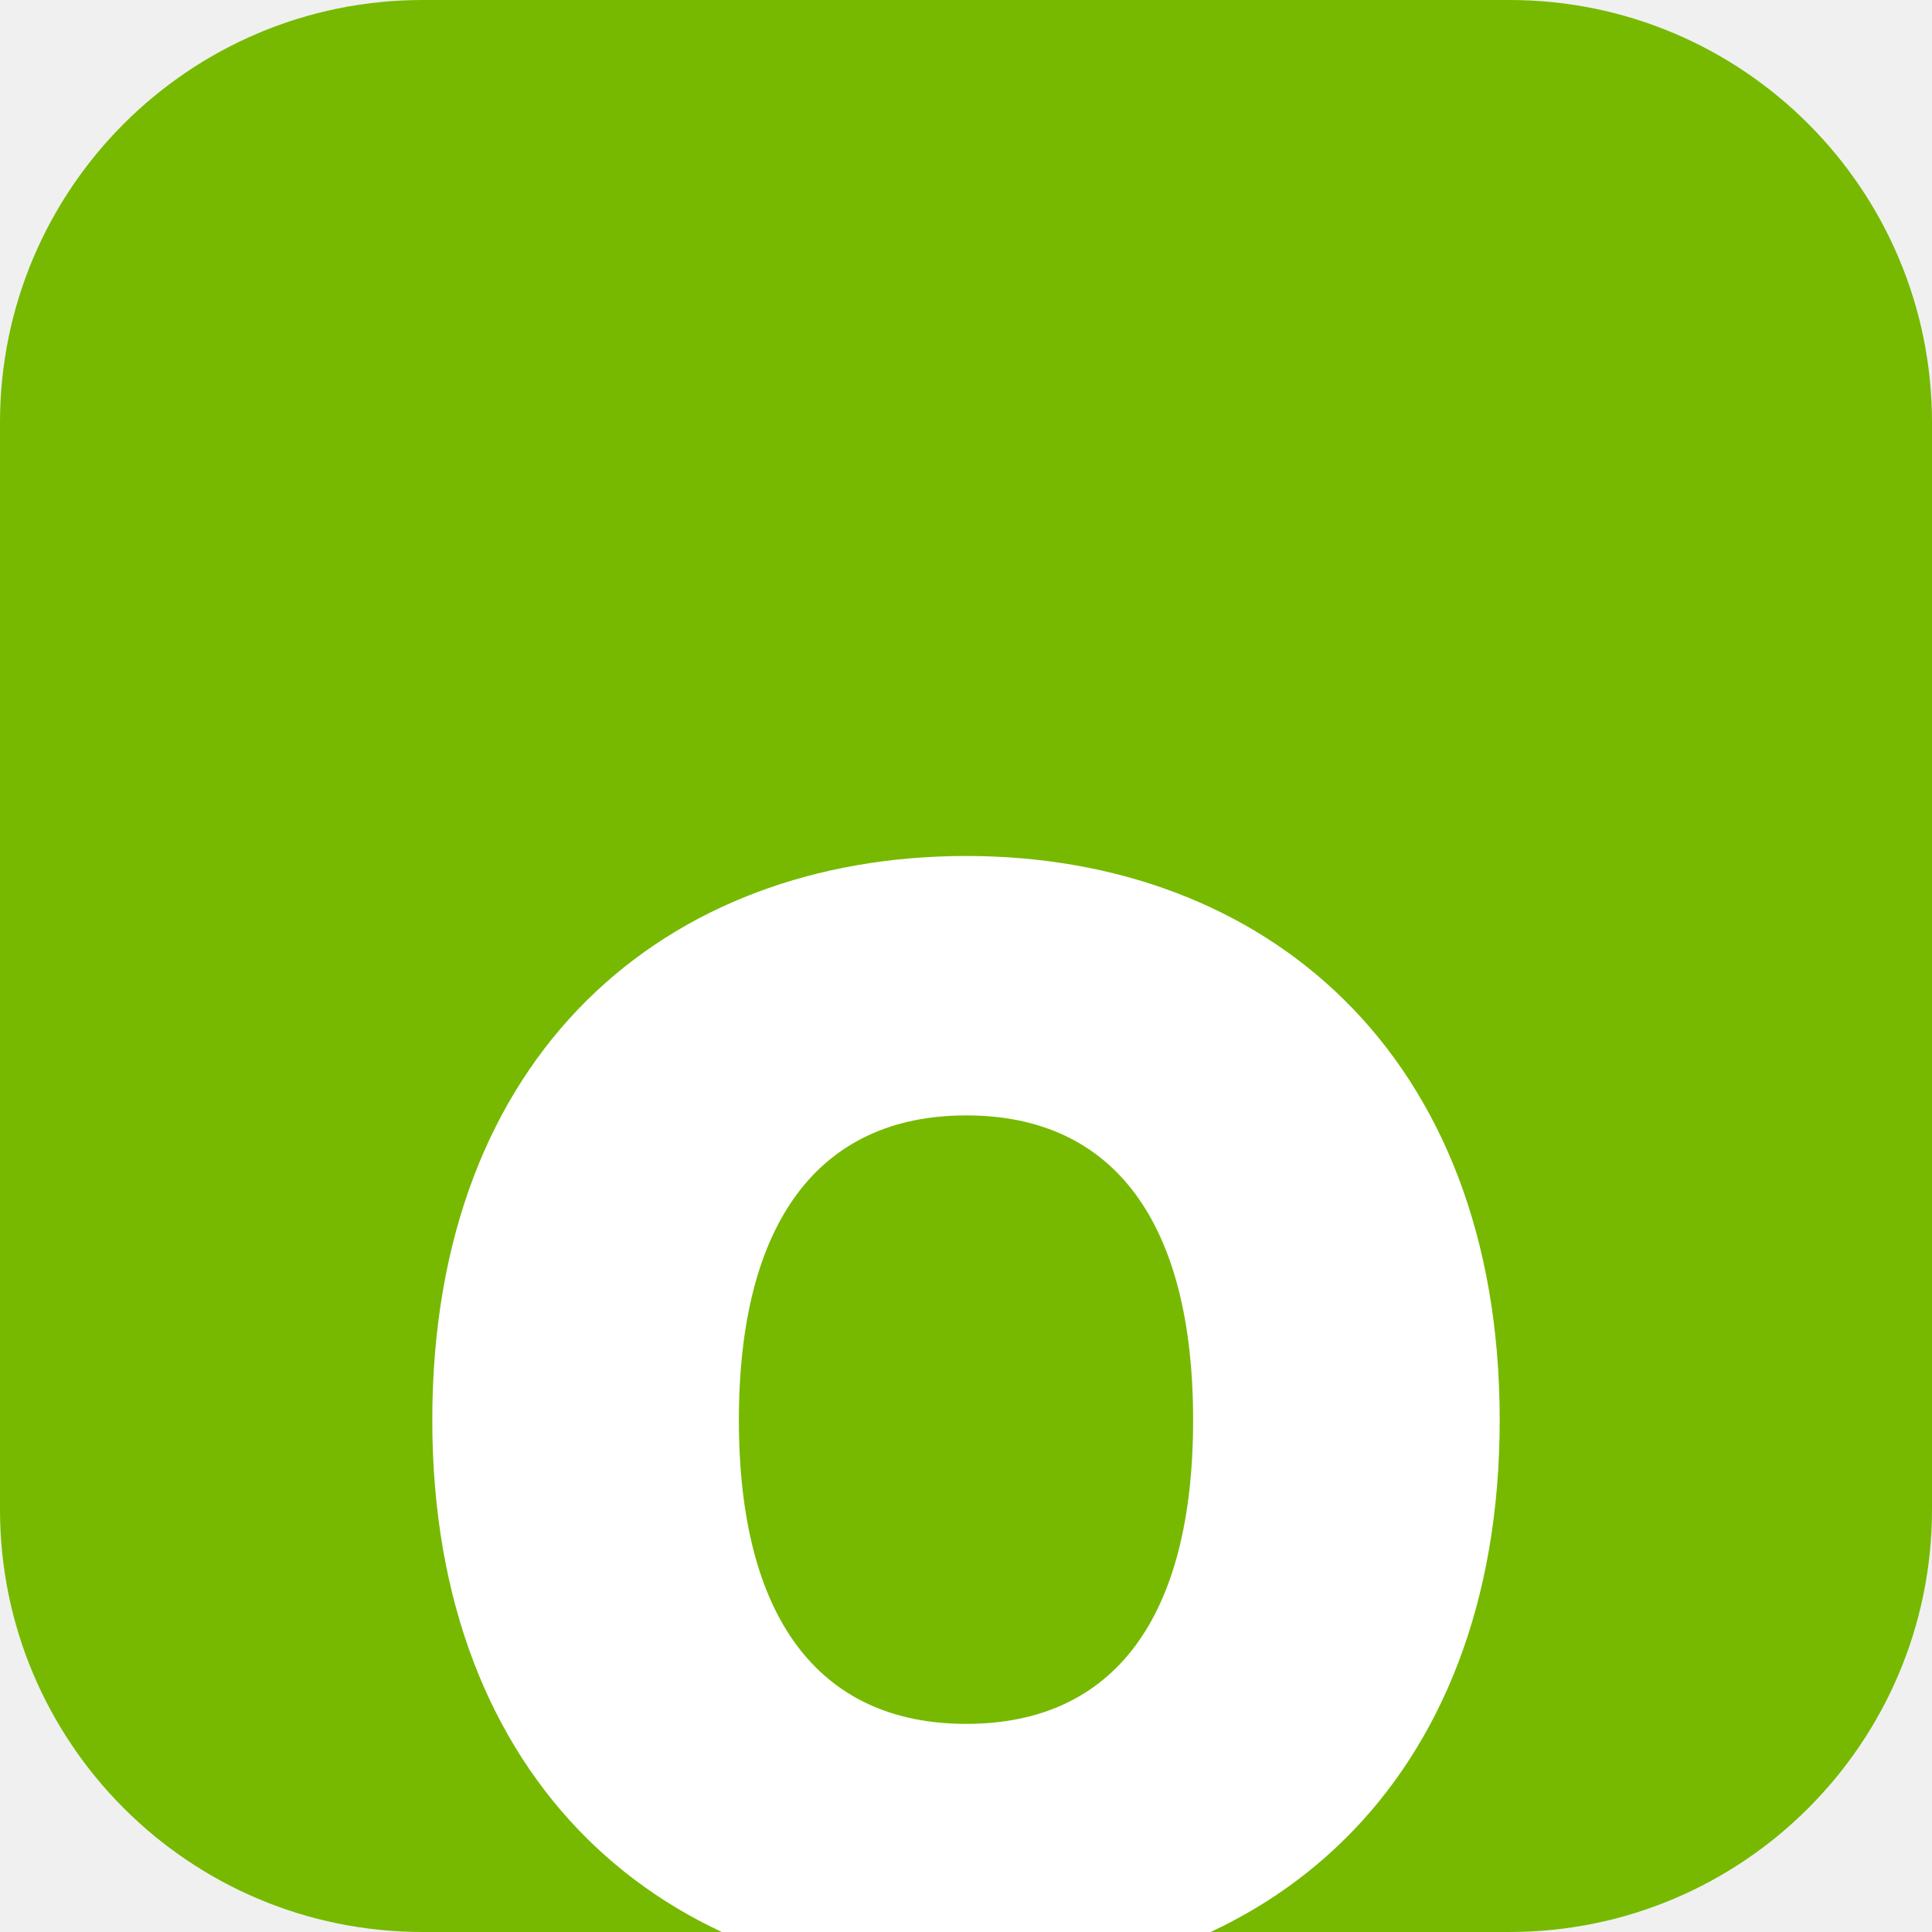
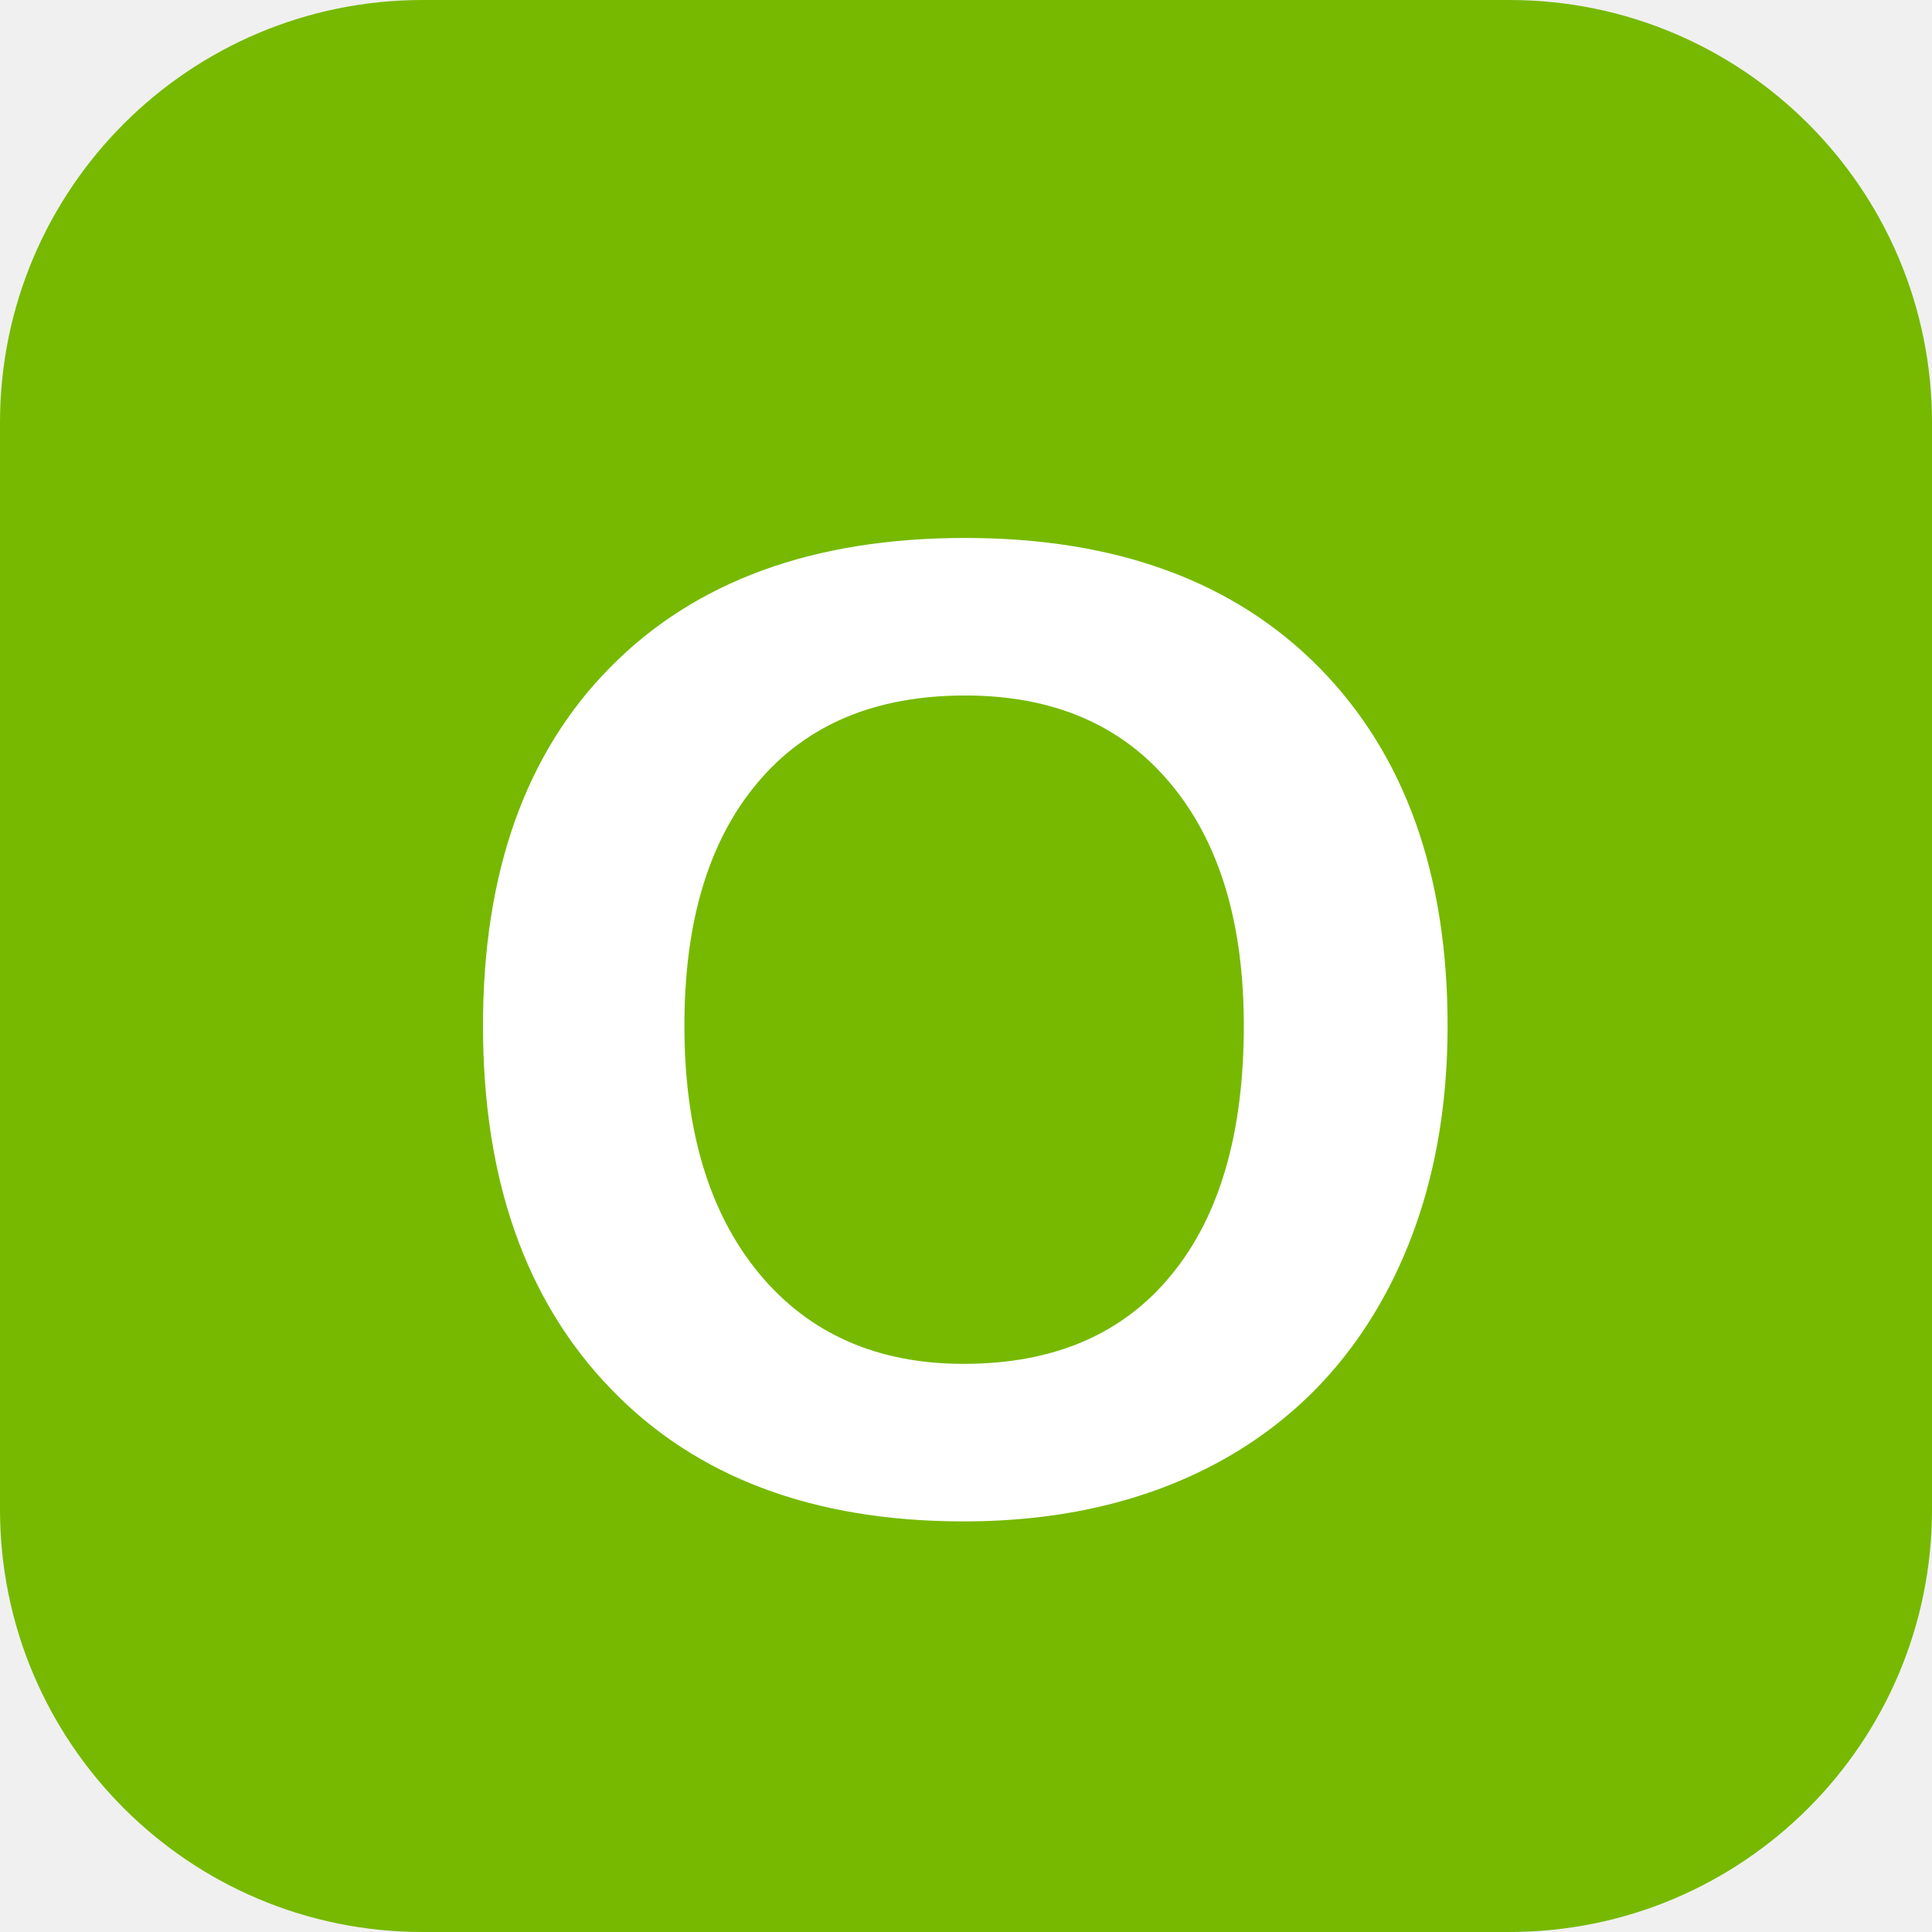
<svg xmlns="http://www.w3.org/2000/svg" viewBox="0 0 64 64" width="64" height="64">
  <rect width="64" height="64" rx="14" fill="#76b900" />
-   <text x="32" y="46" font-family="Inter, Arial Black, Arial, sans-serif" font-size="50" font-weight="900" fill="#ffffff" text-anchor="middle" dominant-baseline="middle">O</text>
+   <text x="32" y="34" font-family="Arial Black, Arial, sans-serif" font-size="46" font-weight="900" fill="#ffffff" text-anchor="middle" dominant-baseline="central">O</text>
</svg>
